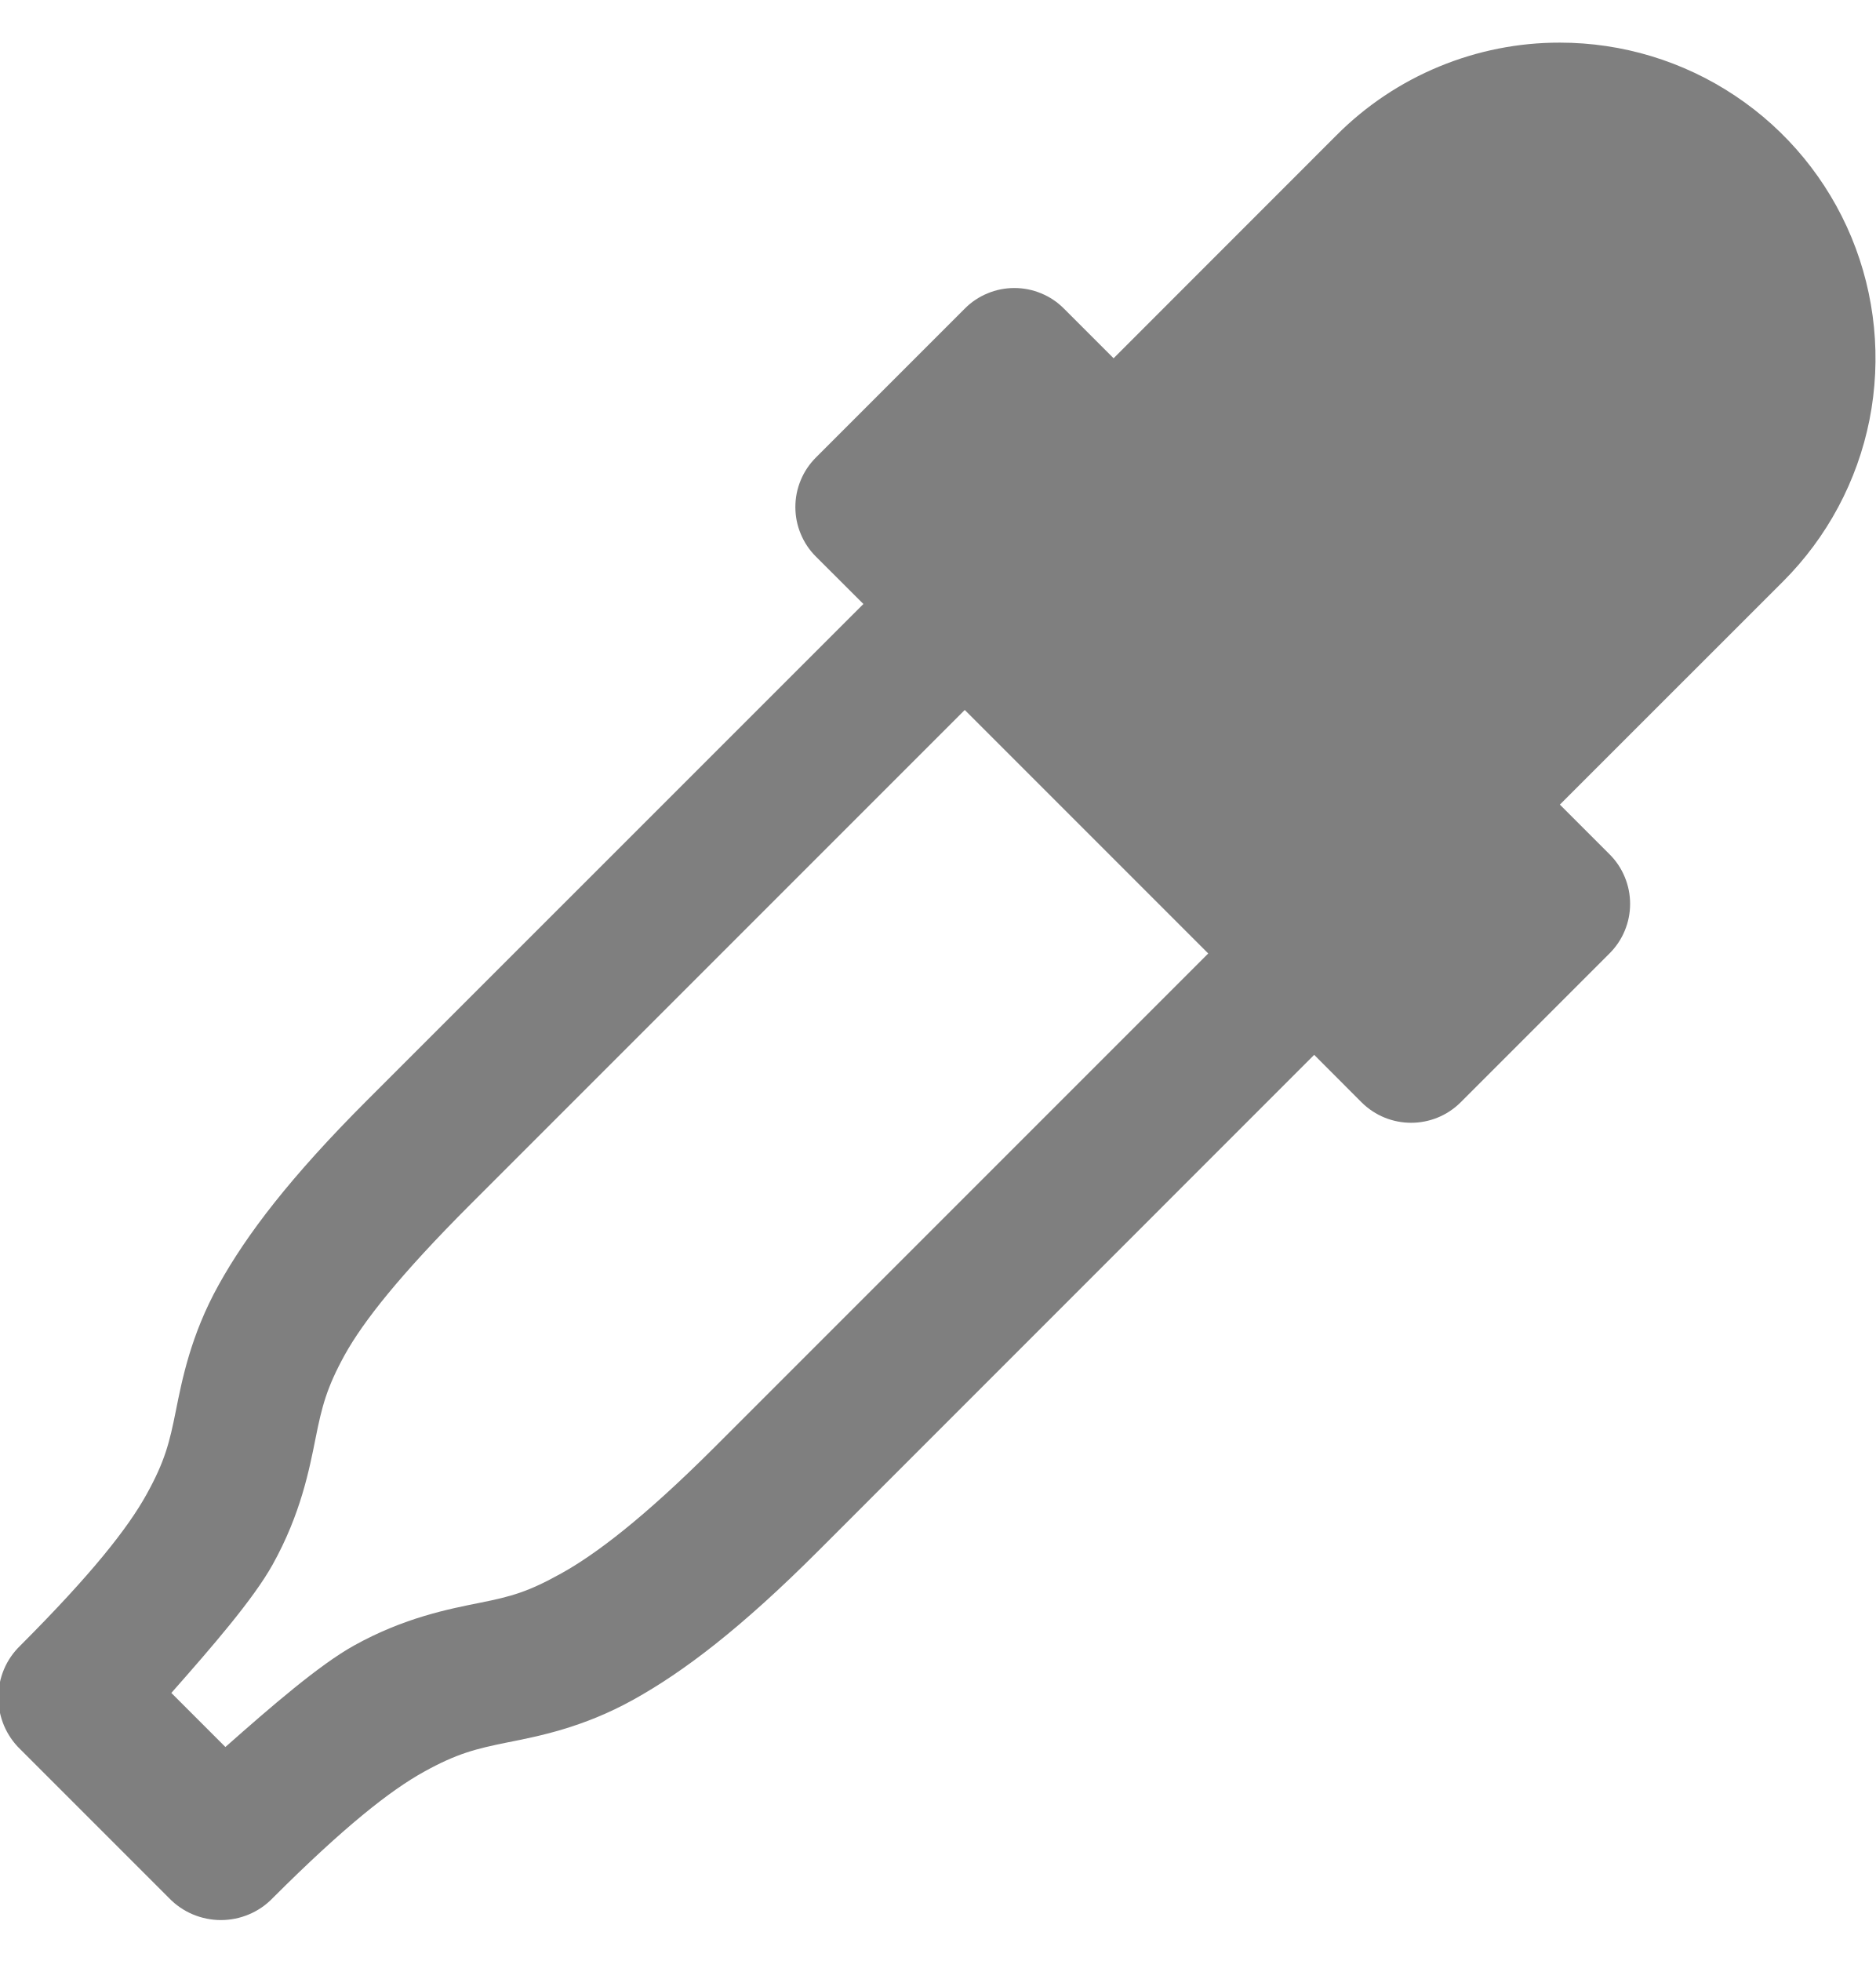
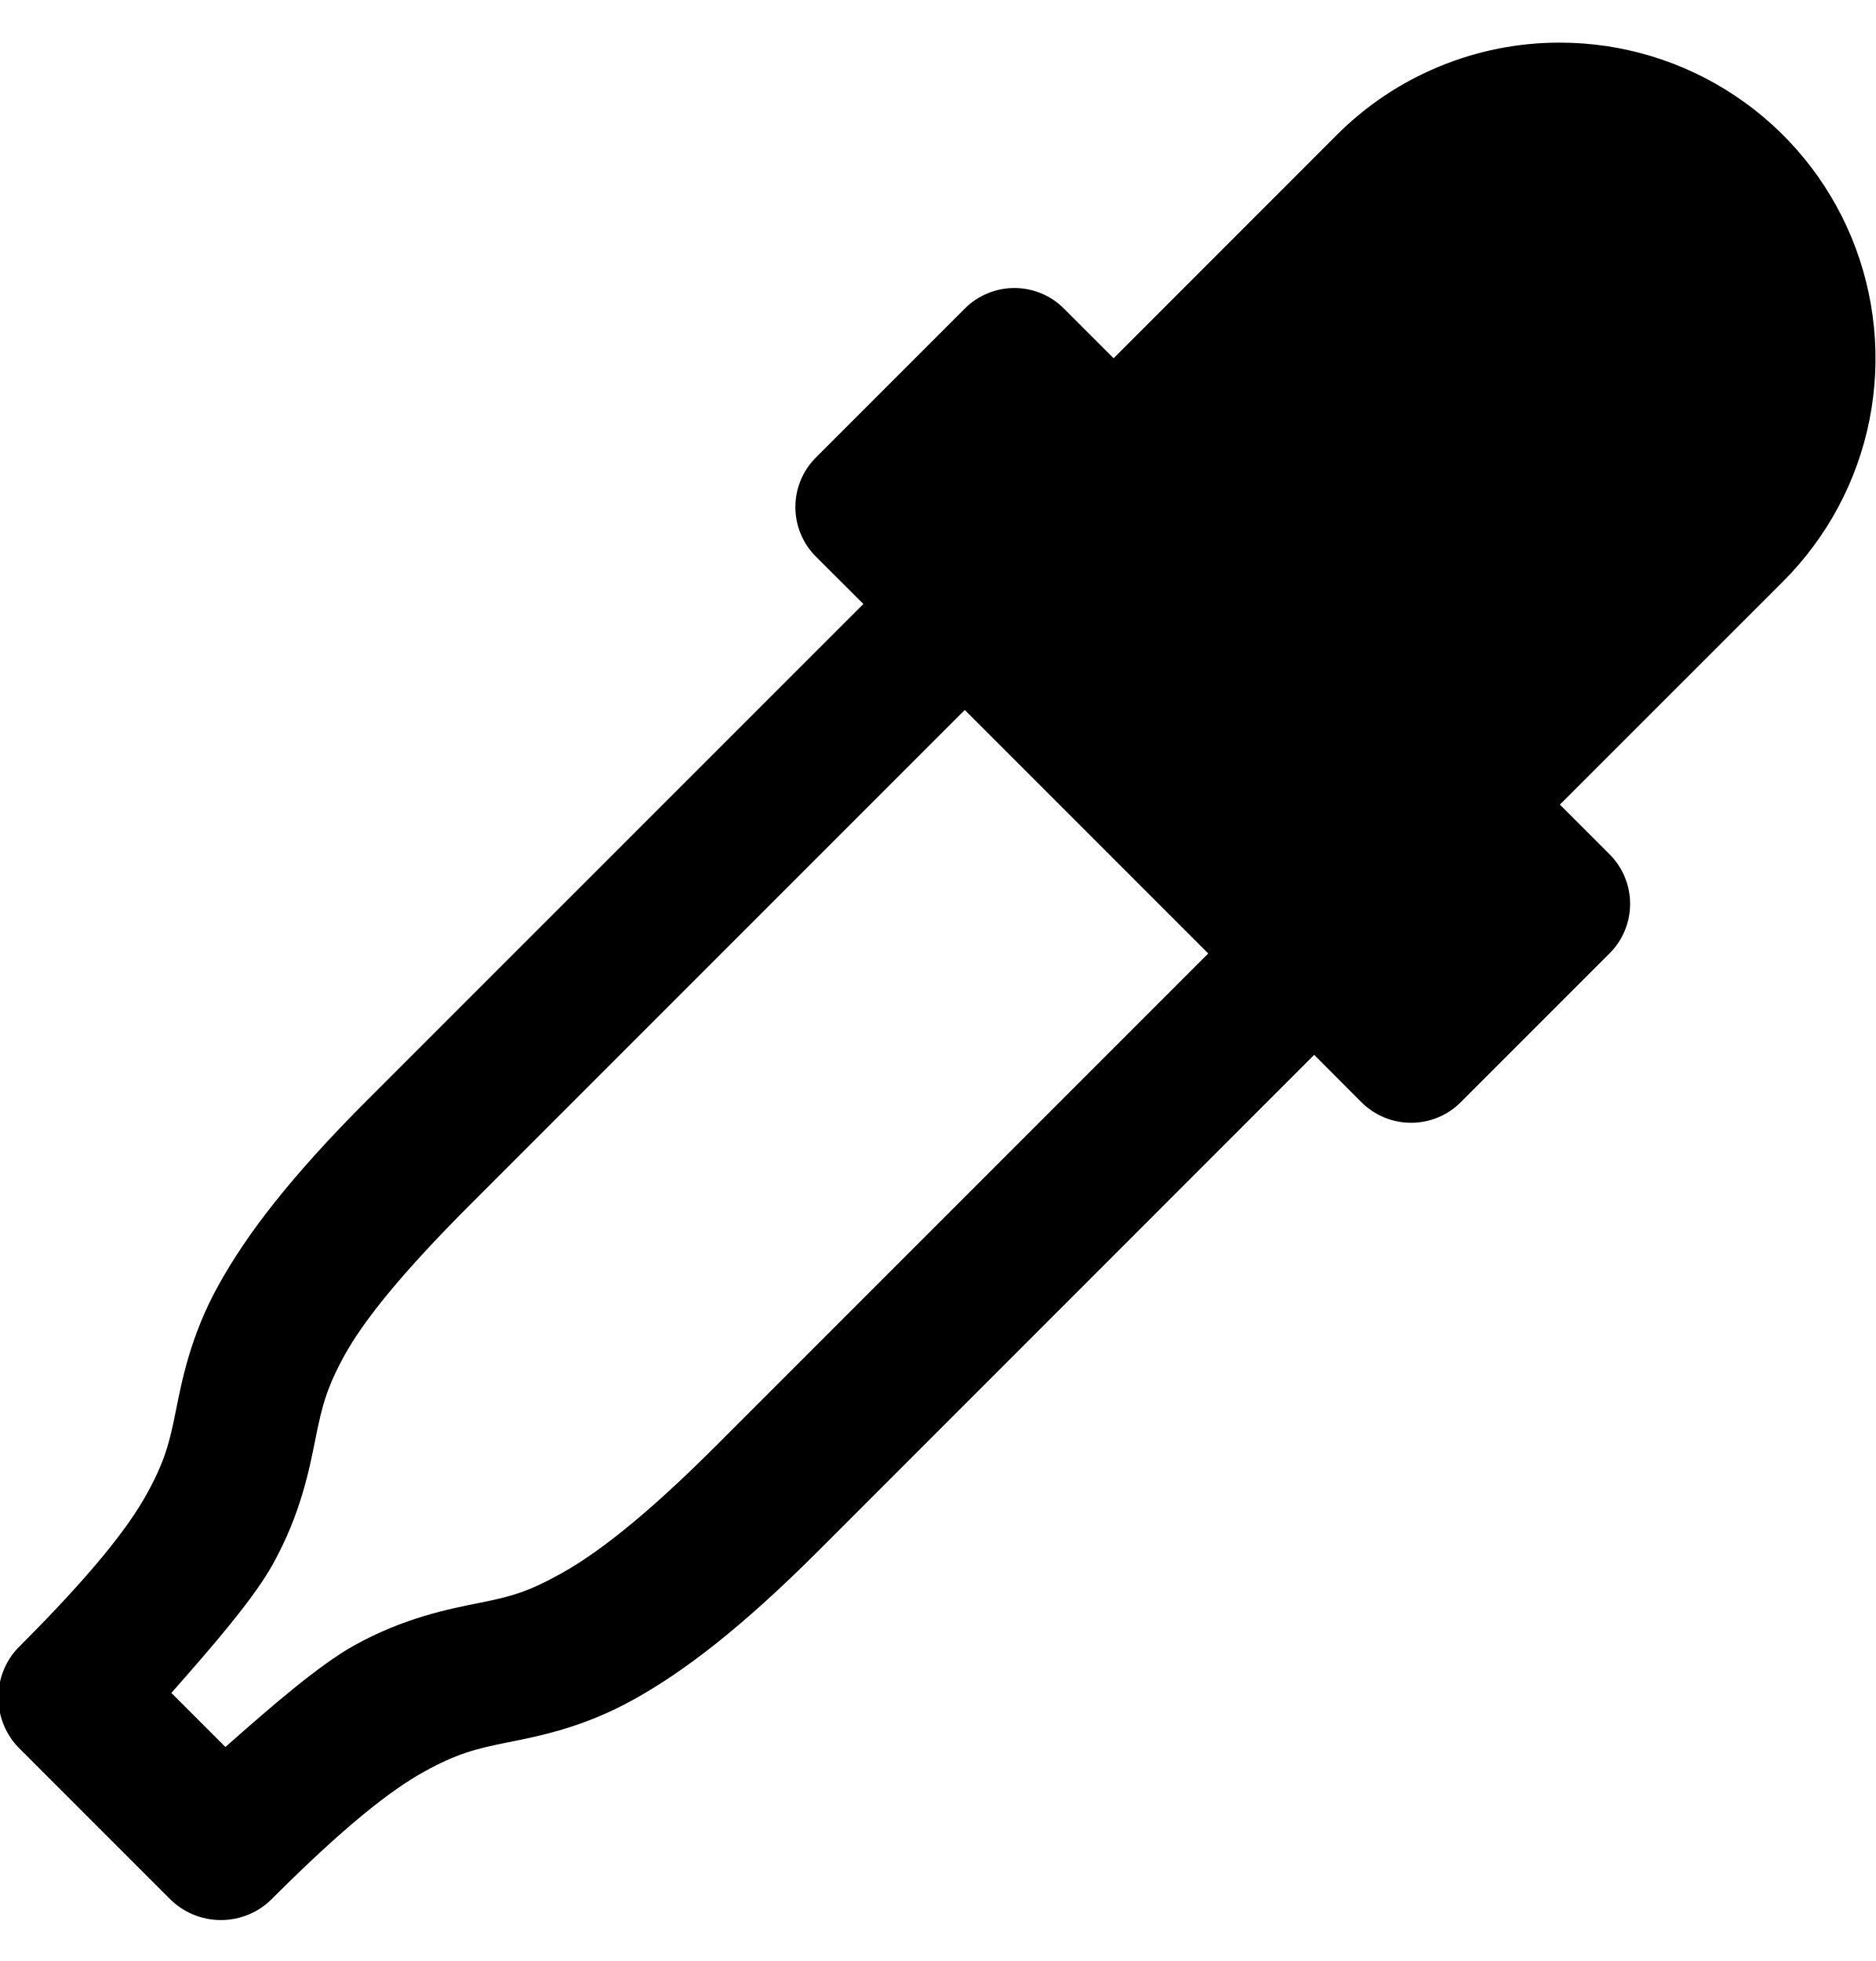
<svg xmlns="http://www.w3.org/2000/svg" width="22" height="23" viewBox="0 0 22 23" fill="none">
-   <path d="M18.298 0.5C17.812 0.499 17.33 0.595 16.881 0.781C16.431 0.967 16.023 1.24 15.68 1.584L13.063 4.202L12.481 3.62C12.405 3.543 12.314 3.482 12.214 3.441C12.114 3.399 12.007 3.378 11.899 3.378C11.791 3.378 11.684 3.399 11.584 3.441C11.484 3.482 11.393 3.543 11.317 3.62L9.572 5.365C9.495 5.442 9.434 5.532 9.393 5.632C9.351 5.732 9.33 5.839 9.33 5.947C9.33 6.055 9.351 6.162 9.393 6.262C9.434 6.362 9.495 6.453 9.572 6.529L10.128 7.084L4.31 12.901C3.404 13.807 2.893 14.479 2.565 15.07C2.237 15.66 2.135 16.187 2.062 16.551C1.989 16.915 1.936 17.137 1.718 17.529C1.501 17.921 1.077 18.461 0.238 19.301C0.156 19.38 0.091 19.474 0.047 19.578C0.003 19.683 -0.02 19.795 -0.02 19.909C-0.02 20.022 0.003 20.134 0.047 20.239C0.091 20.343 0.156 20.438 0.238 20.517L1.983 22.262C2.062 22.344 2.157 22.409 2.261 22.453C2.366 22.497 2.478 22.52 2.591 22.52C2.705 22.52 2.817 22.497 2.921 22.453C3.026 22.409 3.12 22.344 3.199 22.262C4.039 21.423 4.579 20.999 4.971 20.782C5.363 20.564 5.586 20.511 5.949 20.437C6.313 20.365 6.84 20.263 7.43 19.935C8.021 19.607 8.693 19.096 9.599 18.19C10.658 17.132 14.621 13.168 15.416 12.372L15.971 12.928C16.293 13.249 16.813 13.249 17.135 12.928L18.88 11.183C18.957 11.106 19.018 11.016 19.059 10.916C19.101 10.816 19.122 10.709 19.122 10.601C19.122 10.493 19.101 10.386 19.059 10.286C19.018 10.186 18.957 10.095 18.88 10.019L18.298 9.437L20.916 6.82C21.434 6.302 21.787 5.643 21.93 4.924C22.072 4.206 21.999 3.462 21.719 2.785C21.439 2.109 20.964 1.53 20.355 1.124C19.746 0.717 19.03 0.5 18.298 0.5ZM11.317 8.327L14.173 11.183L8.382 16.974C7.543 17.813 6.976 18.237 6.584 18.454C6.193 18.672 5.996 18.725 5.632 18.798C5.268 18.871 4.742 18.972 4.151 19.301C3.745 19.527 3.18 20.016 2.644 20.49L2.01 19.856C2.483 19.32 2.973 18.756 3.199 18.349C3.528 17.758 3.629 17.232 3.702 16.868C3.775 16.504 3.829 16.281 4.045 15.889C4.263 15.498 4.687 14.957 5.526 14.118L11.317 8.327Z" fill="black" fill-opacity="0.5" />
+   <path d="M18.298 0.5C17.812 0.499 17.33 0.595 16.881 0.781C16.431 0.967 16.023 1.24 15.68 1.584L13.063 4.202L12.481 3.62C12.405 3.543 12.314 3.482 12.214 3.441C12.114 3.399 12.007 3.378 11.899 3.378C11.791 3.378 11.684 3.399 11.584 3.441C11.484 3.482 11.393 3.543 11.317 3.62L9.572 5.365C9.495 5.442 9.434 5.532 9.393 5.632C9.351 5.732 9.33 5.839 9.33 5.947C9.33 6.055 9.351 6.162 9.393 6.262C9.434 6.362 9.495 6.453 9.572 6.529L10.128 7.084L4.31 12.901C3.404 13.807 2.893 14.479 2.565 15.07C2.237 15.66 2.135 16.187 2.062 16.551C1.989 16.915 1.936 17.137 1.718 17.529C1.501 17.921 1.077 18.461 0.238 19.301C0.156 19.38 0.091 19.474 0.047 19.578C0.003 19.683 -0.02 19.795 -0.02 19.909C-0.02 20.022 0.003 20.134 0.047 20.239C0.091 20.343 0.156 20.438 0.238 20.517L1.983 22.262C2.062 22.344 2.157 22.409 2.261 22.453C2.366 22.497 2.478 22.52 2.591 22.52C2.705 22.52 2.817 22.497 2.921 22.453C3.026 22.409 3.12 22.344 3.199 22.262C4.039 21.423 4.579 20.999 4.971 20.782C5.363 20.564 5.586 20.511 5.949 20.437C6.313 20.365 6.84 20.263 7.43 19.935C8.021 19.607 8.693 19.096 9.599 18.19C10.658 17.132 14.621 13.168 15.416 12.372L15.971 12.928C16.293 13.249 16.813 13.249 17.135 12.928L18.88 11.183C18.957 11.106 19.018 11.016 19.059 10.916C19.101 10.816 19.122 10.709 19.122 10.601C19.122 10.493 19.101 10.386 19.059 10.286C19.018 10.186 18.957 10.095 18.88 10.019L18.298 9.437L20.916 6.82C21.434 6.302 21.787 5.643 21.93 4.924C22.072 4.206 21.999 3.462 21.719 2.785C21.439 2.109 20.964 1.53 20.355 1.124C19.746 0.717 19.03 0.5 18.298 0.5ZM11.317 8.327L14.173 11.183L8.382 16.974C7.543 17.813 6.976 18.237 6.584 18.454C6.193 18.672 5.996 18.725 5.632 18.798C5.268 18.871 4.742 18.972 4.151 19.301C3.745 19.527 3.18 20.016 2.644 20.49L2.01 19.856C2.483 19.32 2.973 18.756 3.199 18.349C3.528 17.758 3.629 17.232 3.702 16.868C3.775 16.504 3.829 16.281 4.045 15.889C4.263 15.498 4.687 14.957 5.526 14.118L11.317 8.327Z" fill="black" fill-opacity="1" />
</svg>
